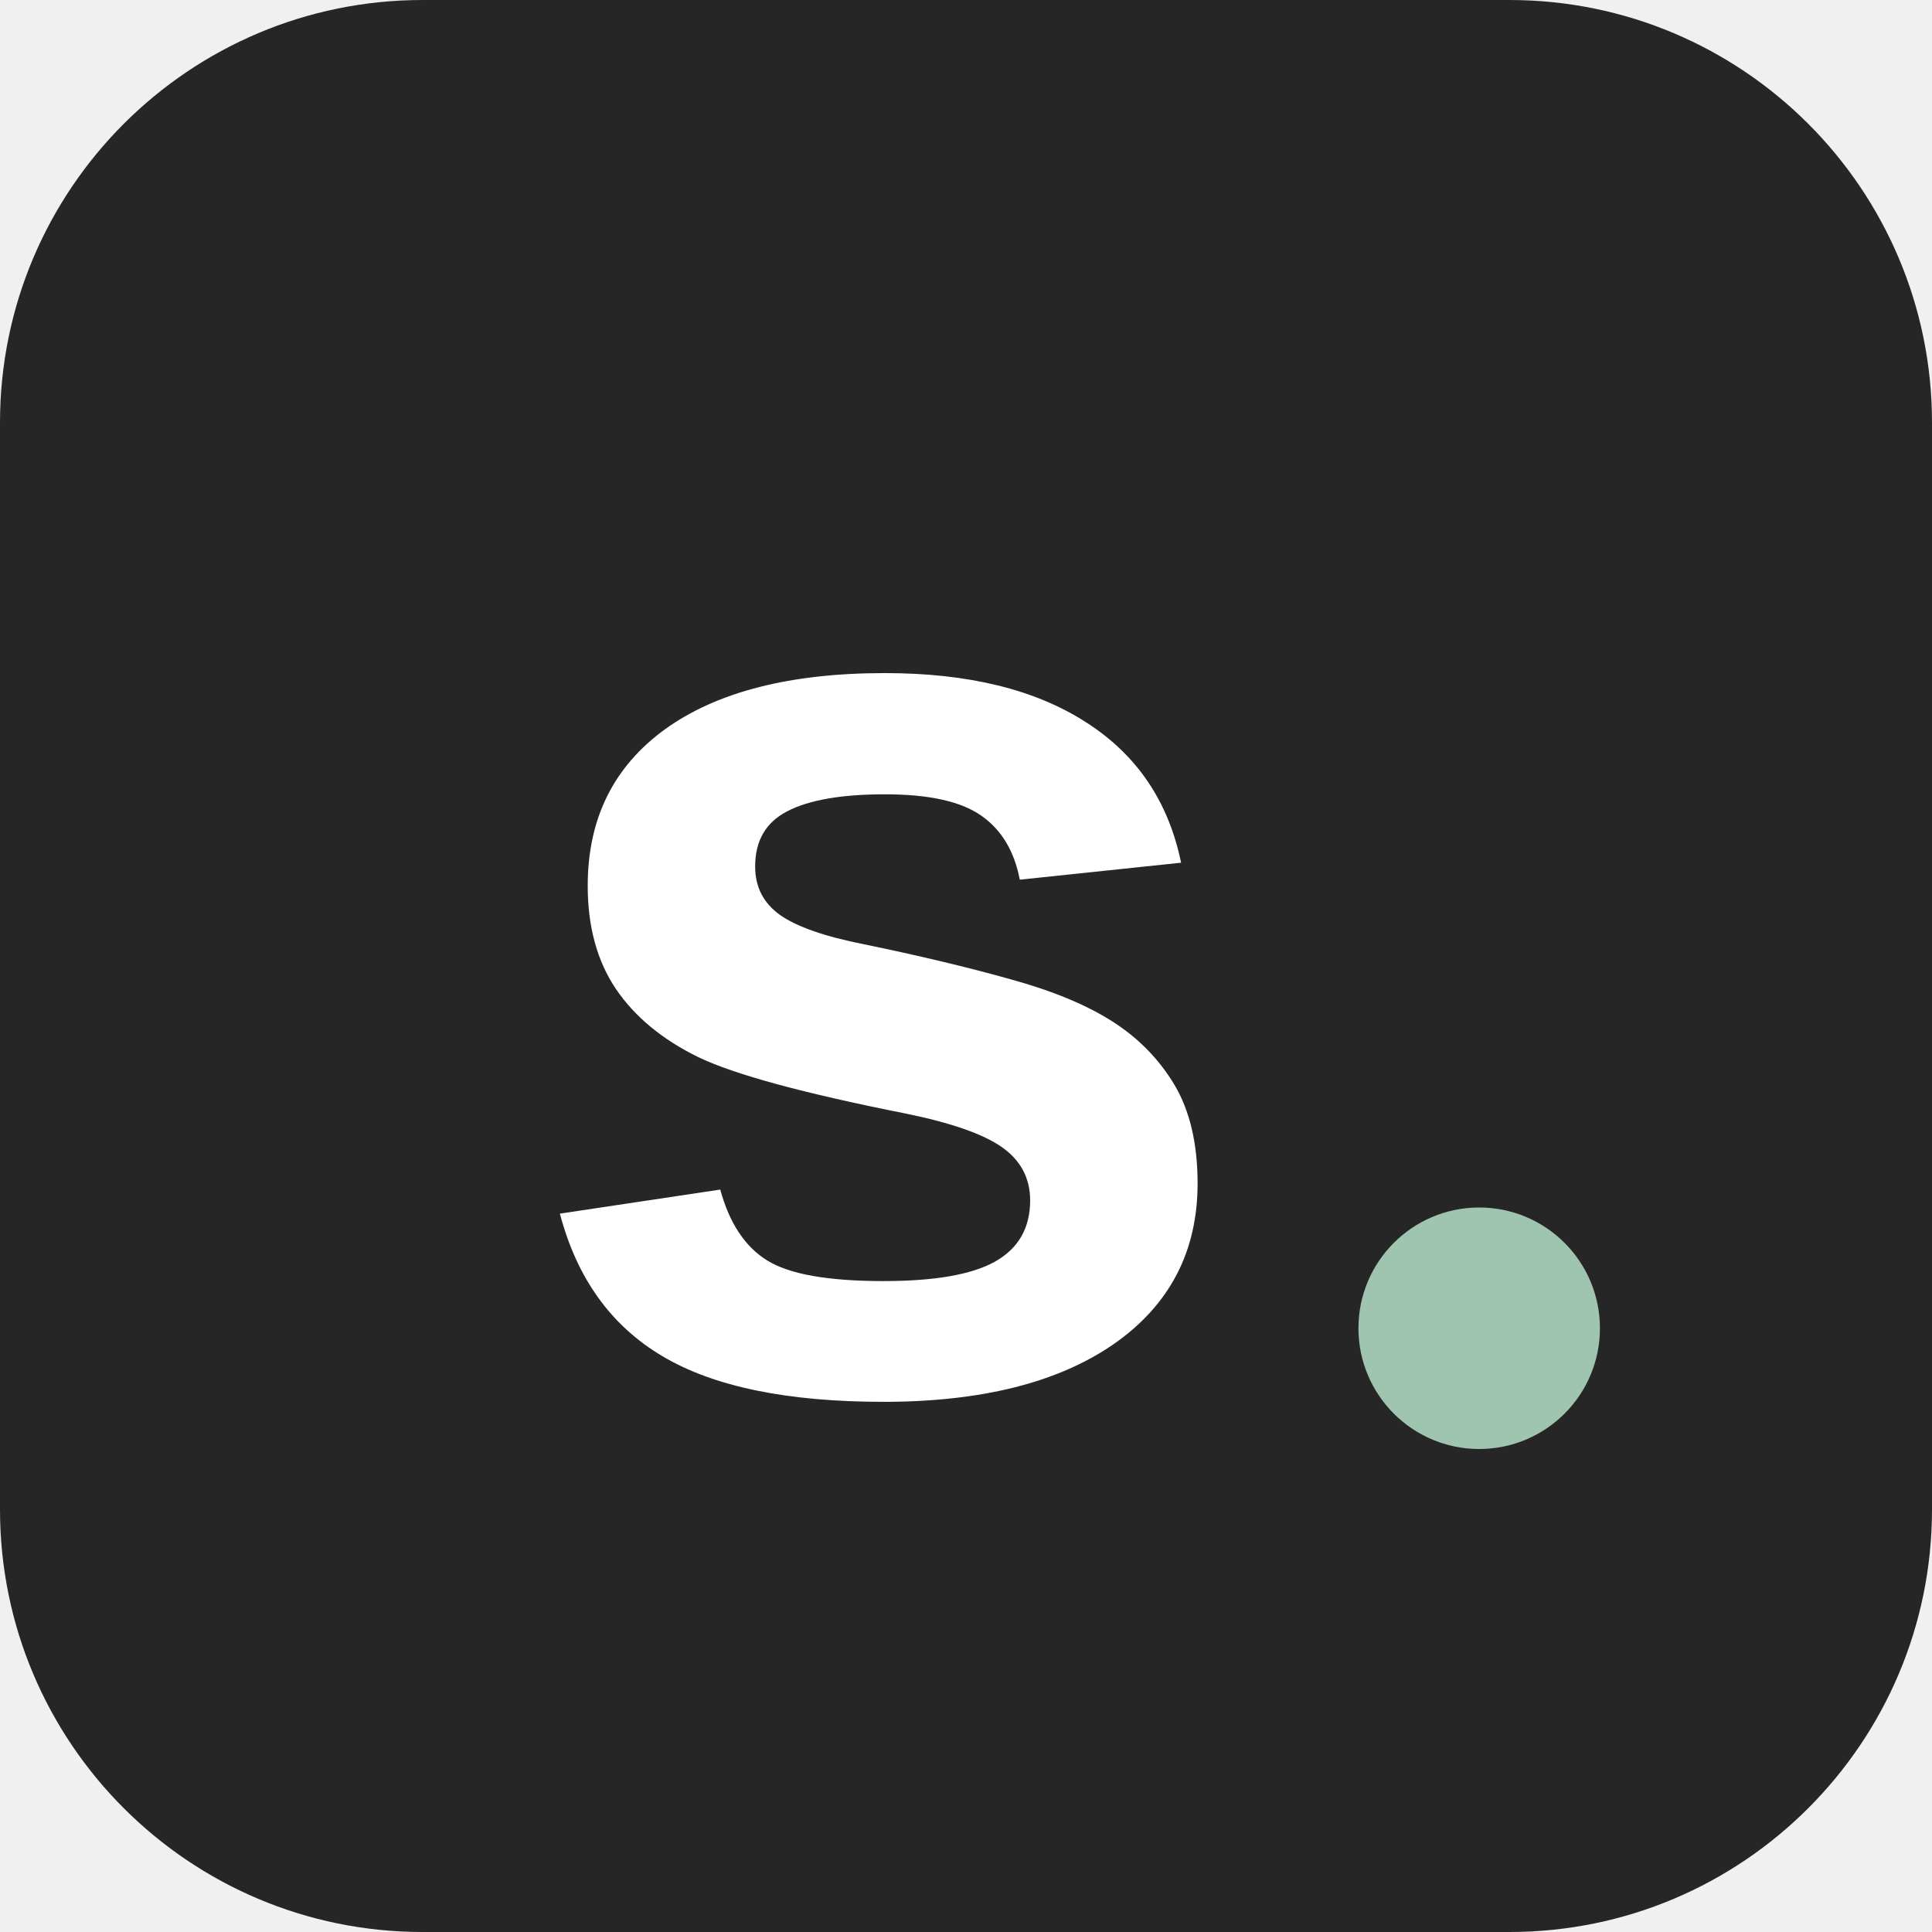
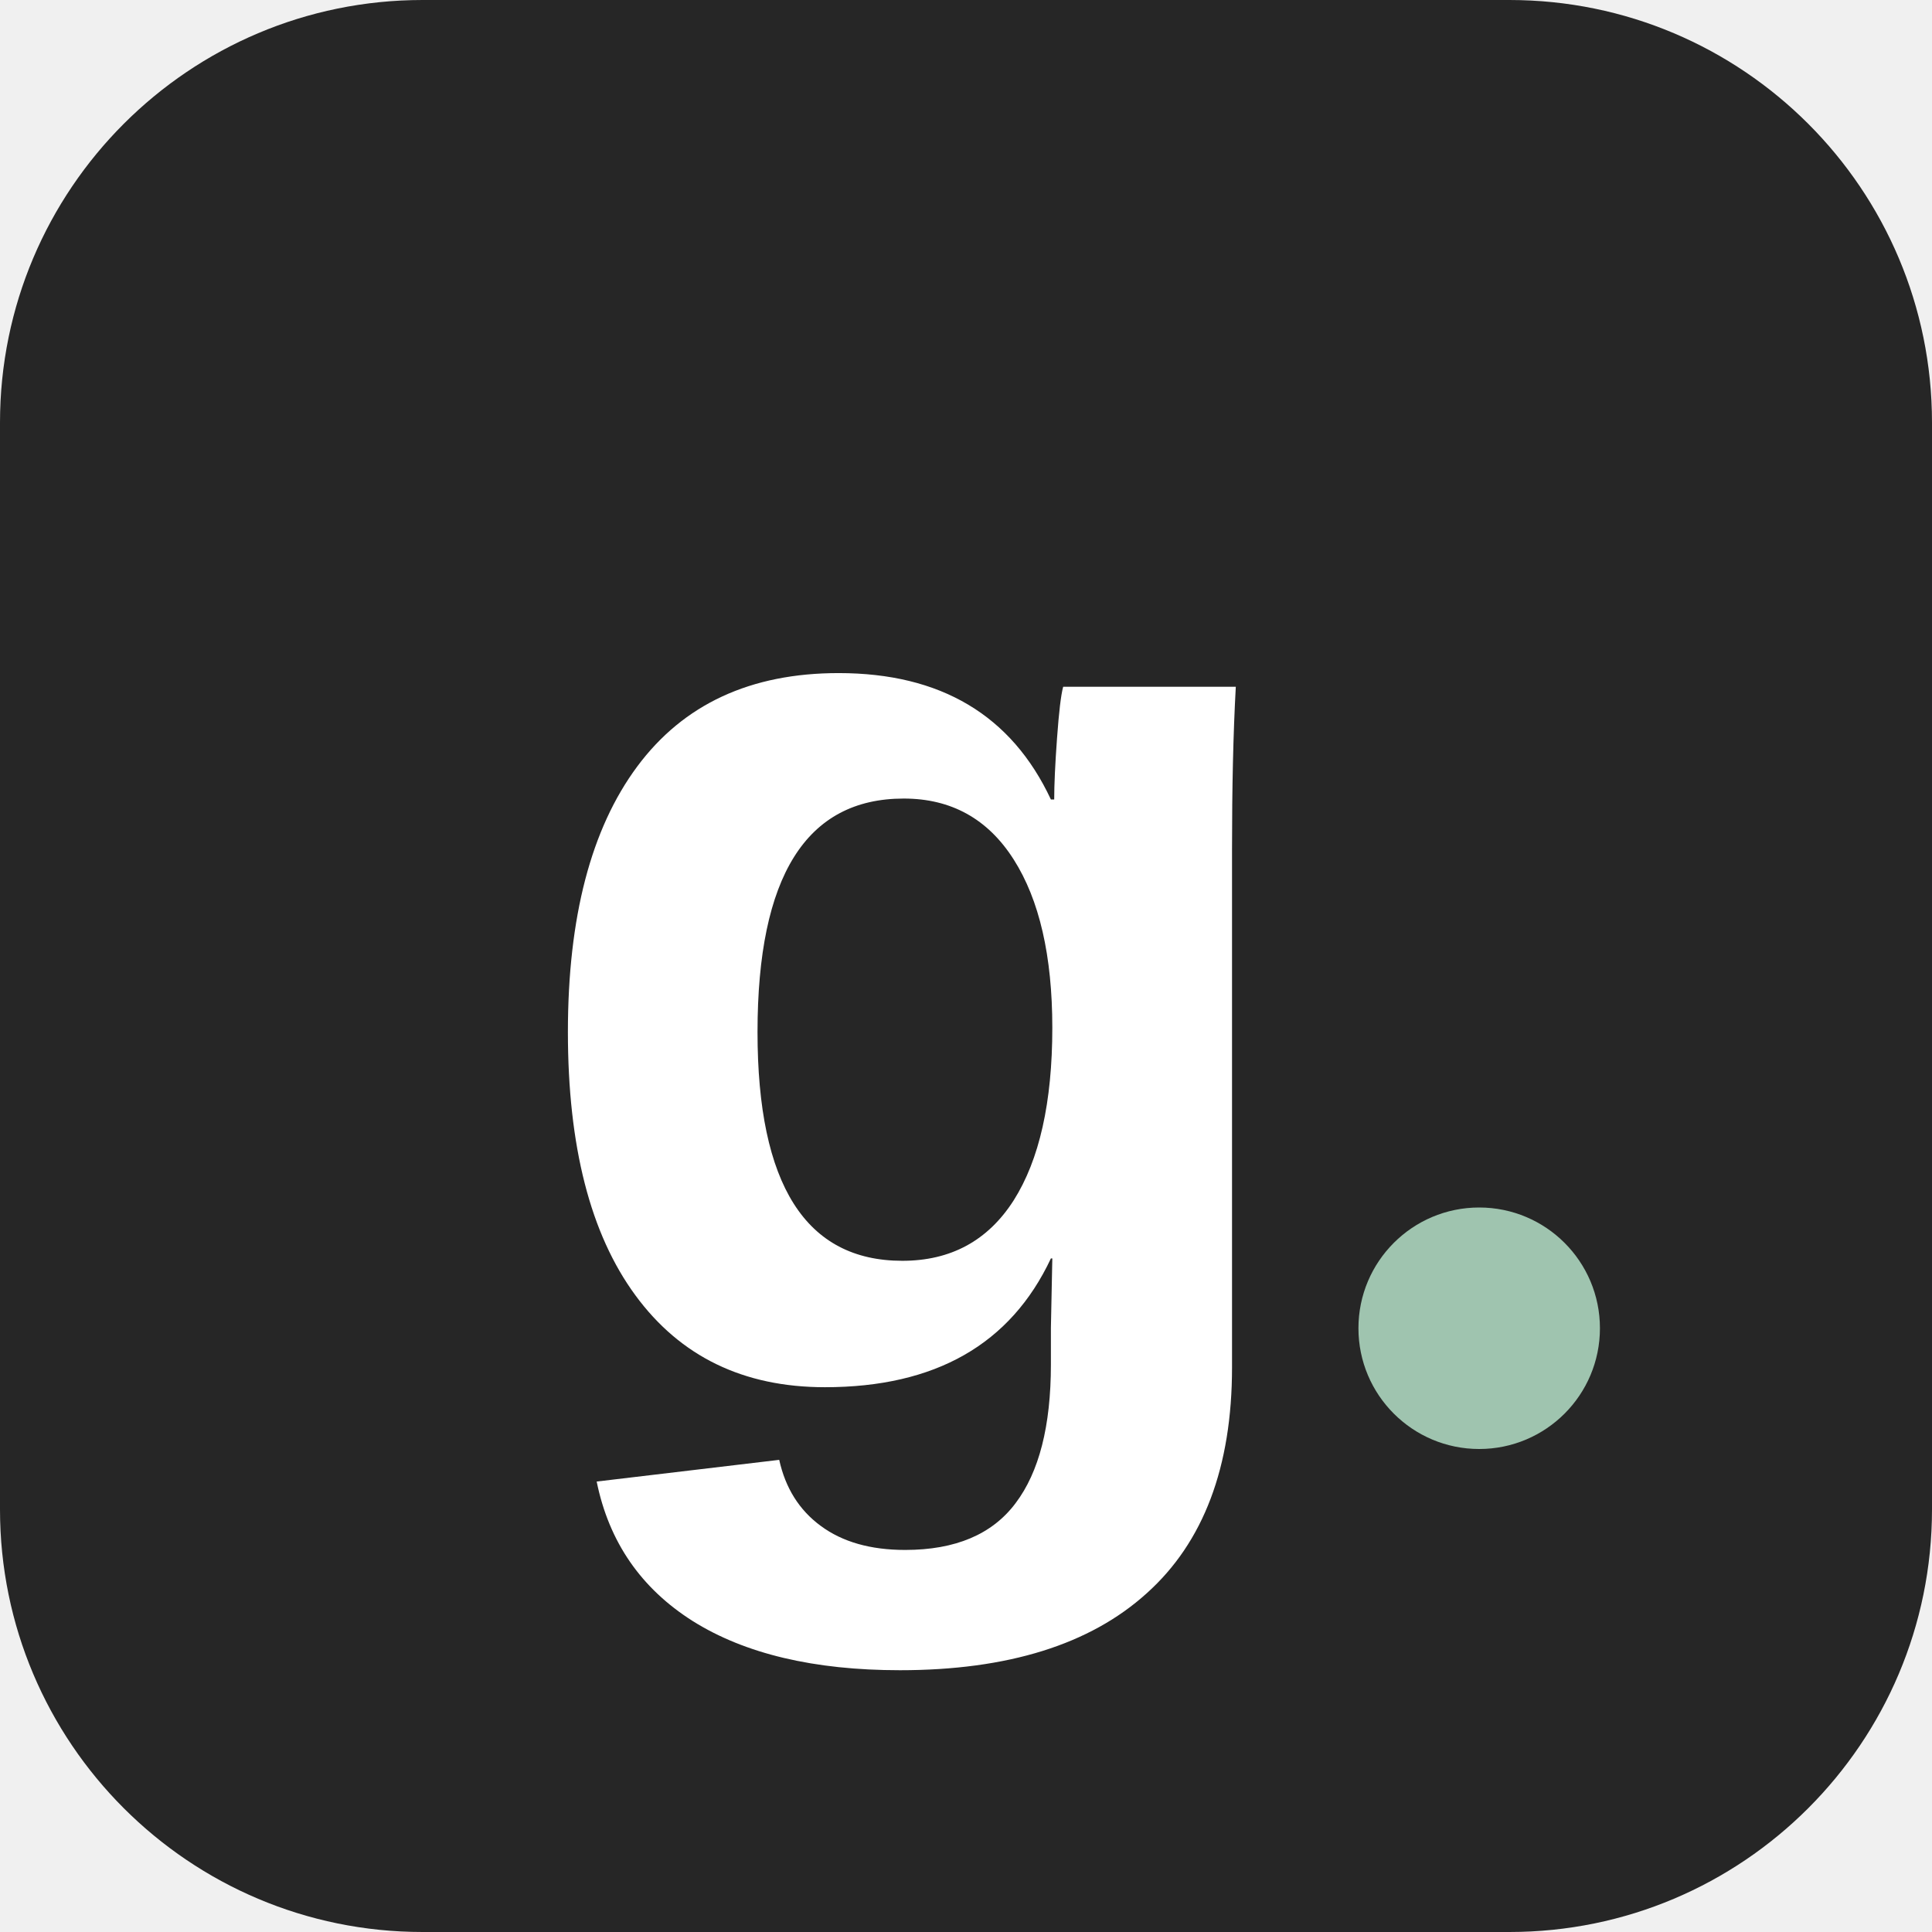
<svg xmlns="http://www.w3.org/2000/svg" viewBox="0 0 64 64">
  <rect width="64" height="64" rx="14" fill="#262626" />
-   <text x="17" y="46" fill="#fff" font-family="Arial,sans-serif" font-size="44" font-weight="600">s</text>
+   <text x="17" y="46" fill="#fff" font-family="Arial,sans-serif" font-size="44" font-weight="600">g</text>
  <circle cx="49" cy="44" r="4" fill="#9fc4af" />
</svg>
